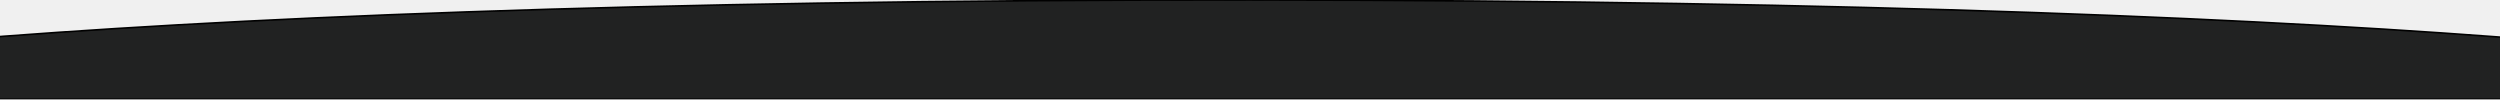
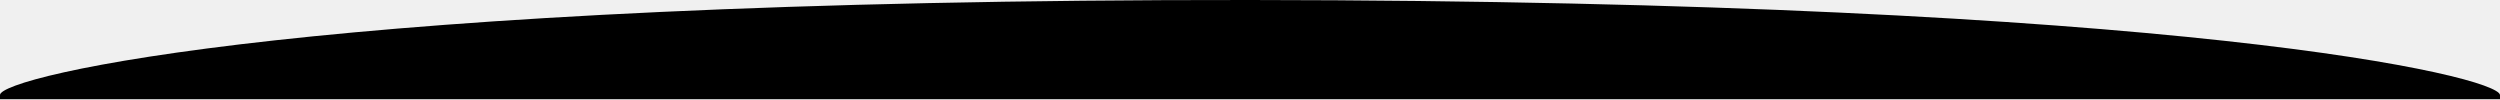
- <svg xmlns="http://www.w3.org/2000/svg" width="1512" height="60" viewBox="0 0 1512 60" fill="none">
-   <g clip-path="url(#clip0_534_16457)">
-     <path d="M-250.129 57.42V60H1762.13V57.42C1760.32 46.14 1507.18 0.48 756.001 -2.38418e-07C4.824 -0.48 -250.129 46.38 -250.129 57.42Z" fill="#212222" stroke="black" />
-   </g>
-   <defs>
-     <clipPath id="clip0_534_16457">
-       <rect width="2012.26" height="60" fill="white" transform="matrix(-1 0 0 -1 1762.13 60)" />
-     </clipPath>
-   </defs>
+ <svg xmlns="http://www.w3.org/2000/svg" width="1512" height="60" viewBox="-250.13 0 2012.26 60" preserveAspectRatio="none" fill="none">
+   <path d="M-250.129 57.42V60H1762.13V57.42C1760.32 46.14 1507.18 0.48 756.001 -2.38418e-07C4.824 -0.48 -250.129 46.38 -250.129 57.42Z" fill="currentColor" />
</svg>
